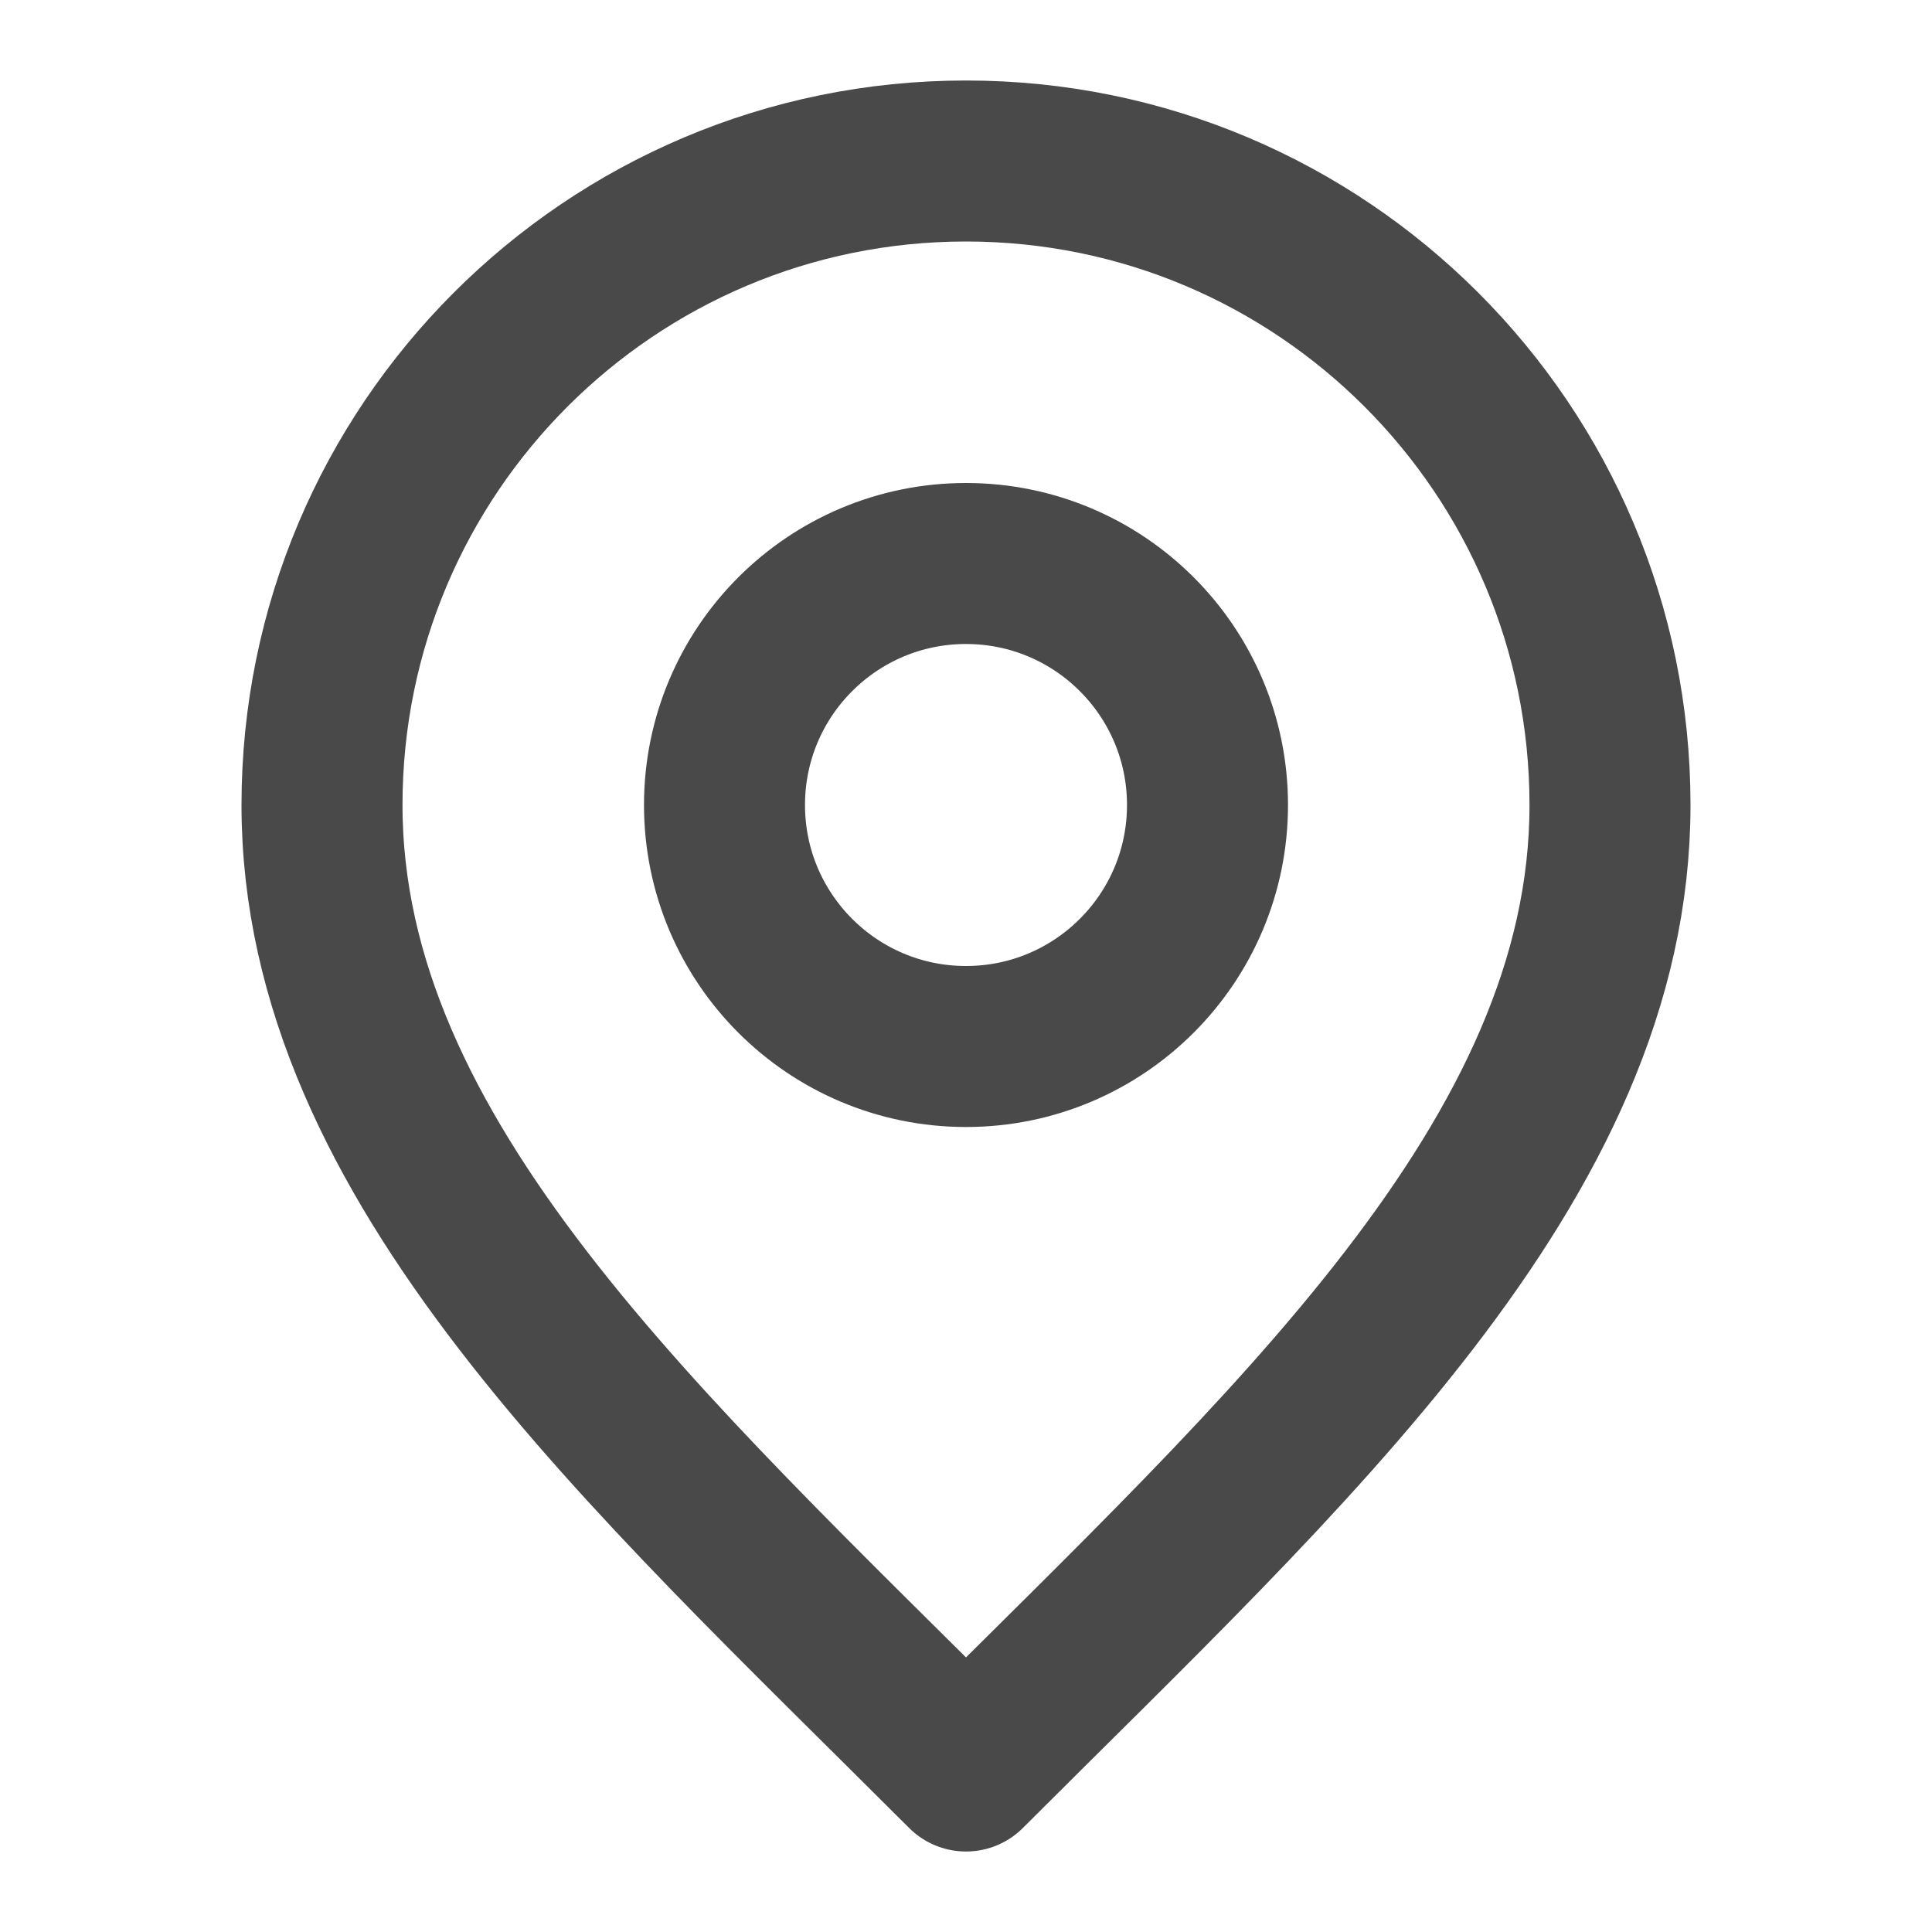
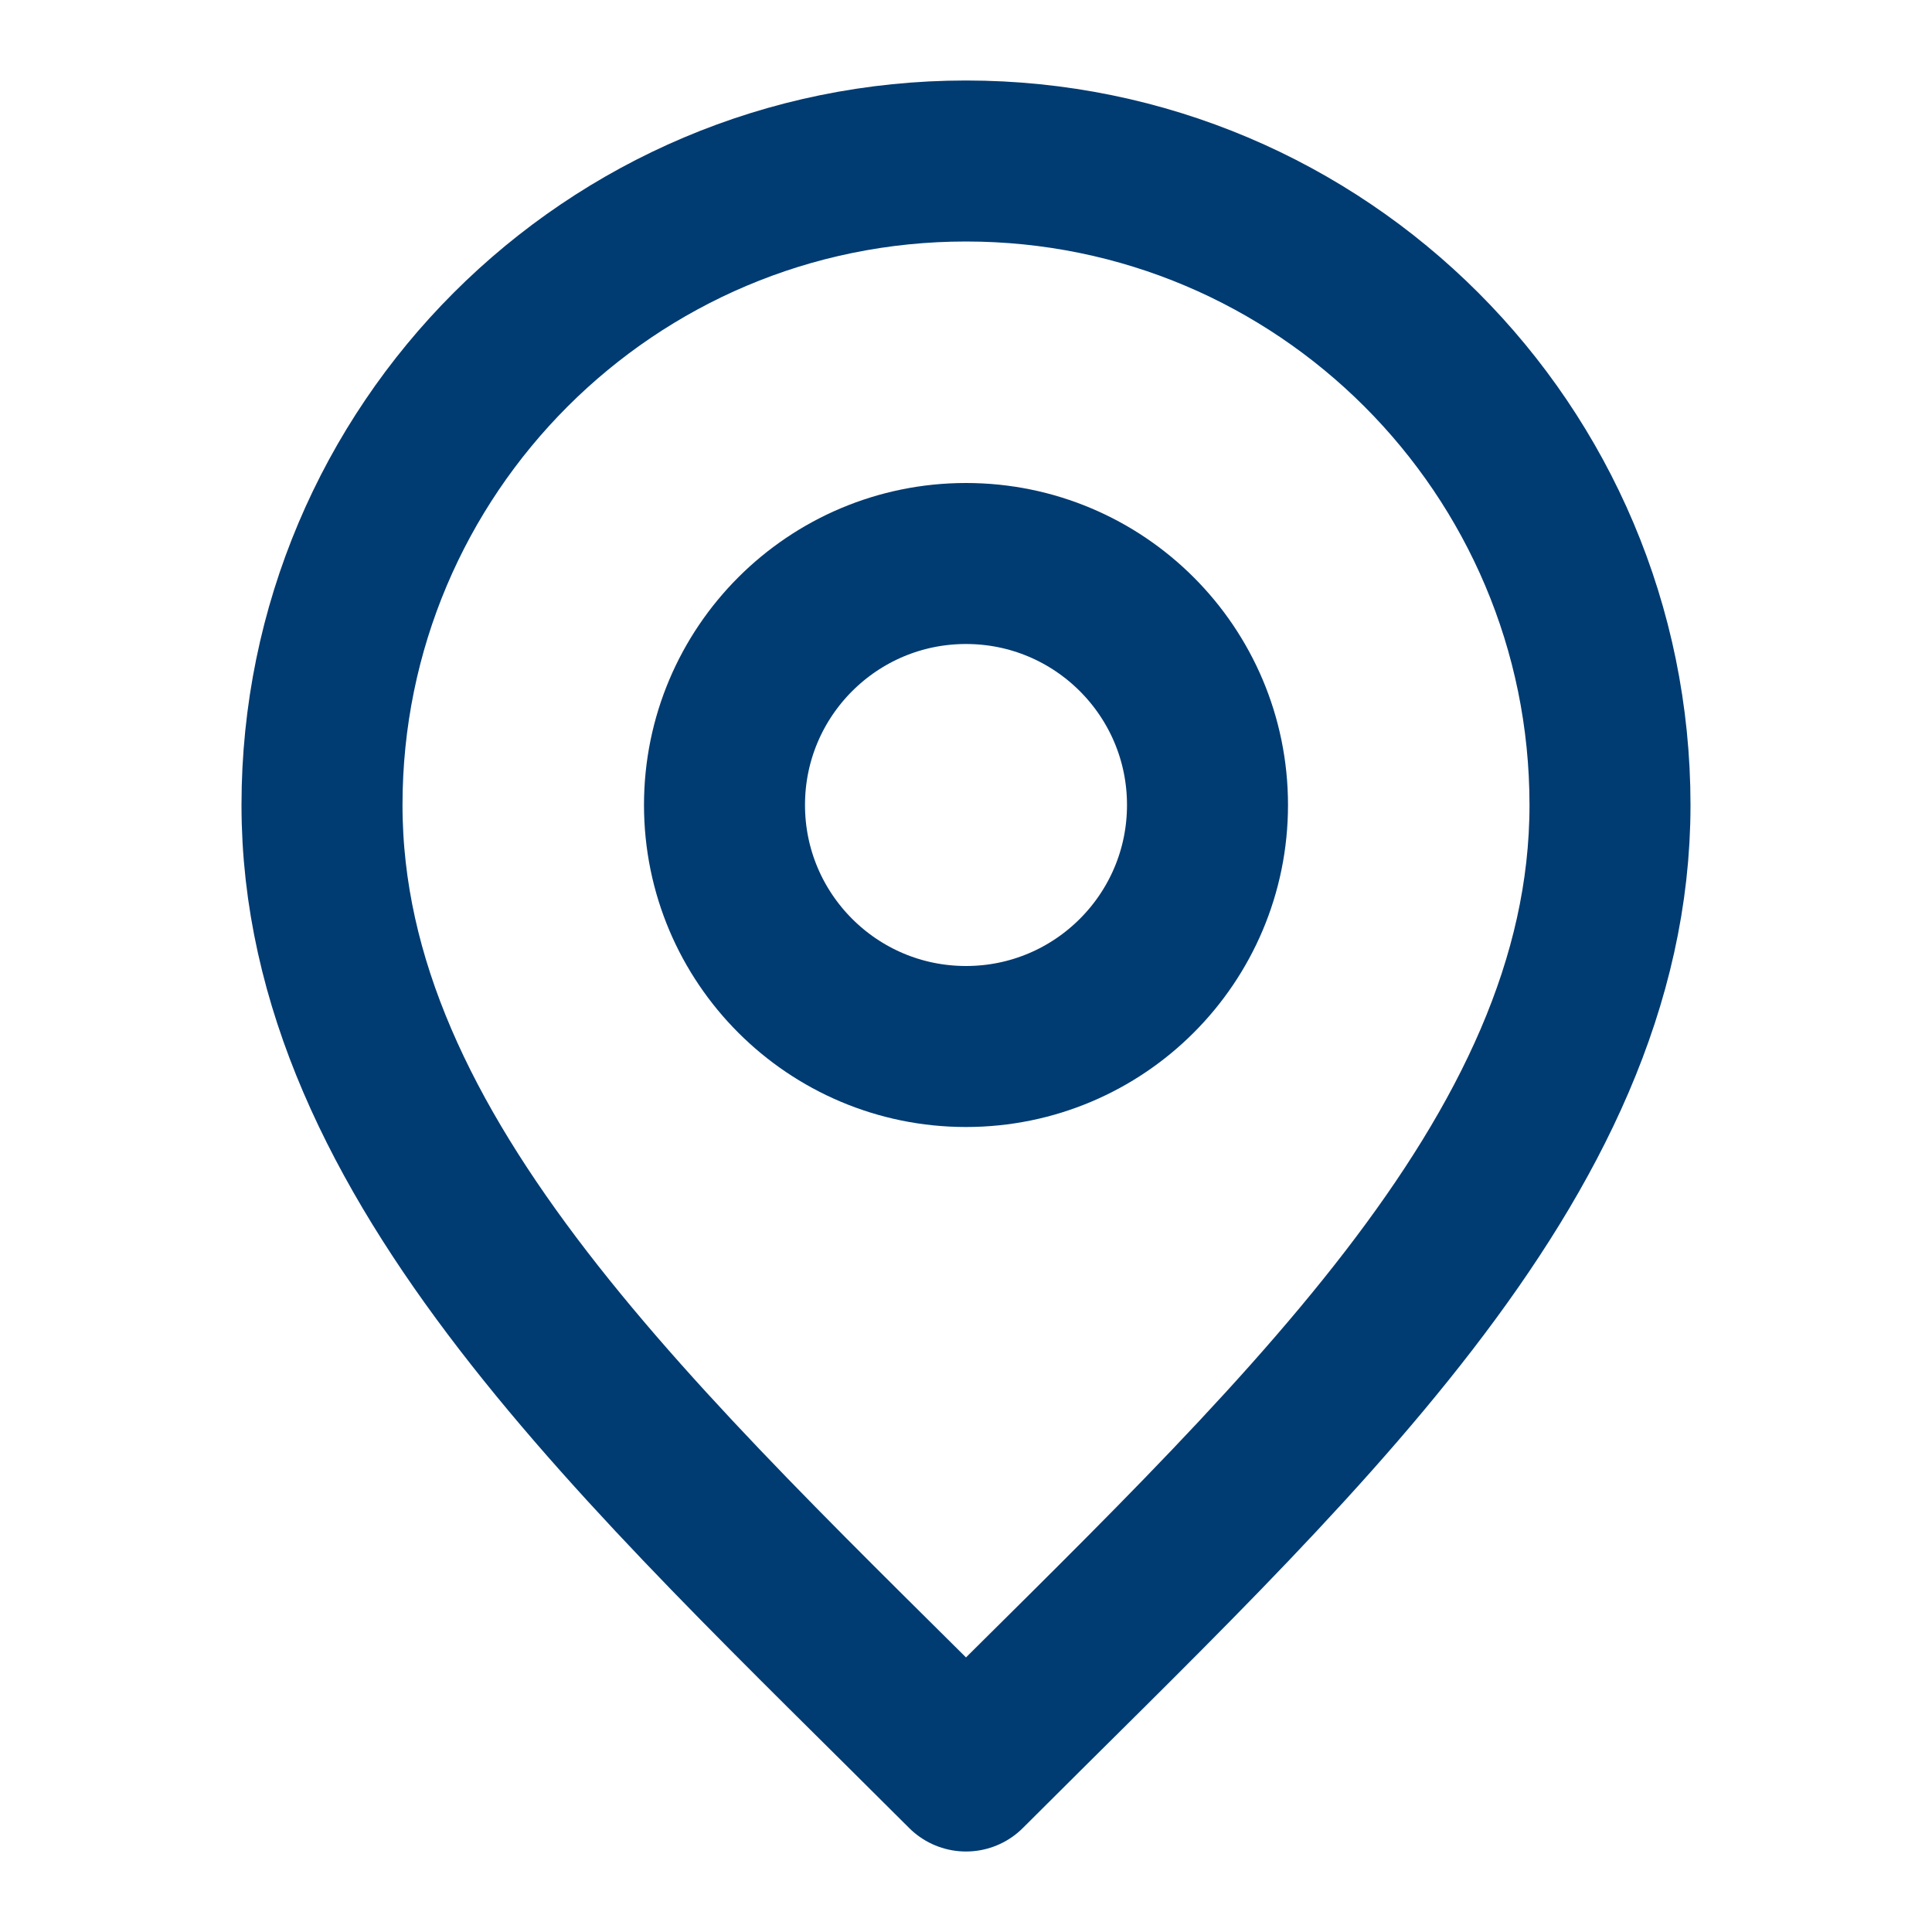
<svg xmlns="http://www.w3.org/2000/svg" width="100%" height="100%" viewBox="0 0 24 24" fill="none">
-   <path d="M12 13C13.657 13 15 11.657 15 10C15 8.343 13.657 7 12 7C10.343 7 9 8.343 9 10C9 11.657 10.343 13 12 13Z" stroke="#494949" stroke-width="2" stroke-linecap="round" stroke-linejoin="round" />
-   <path d="M12 22C16 18 20 14.418 20 10C20 5.582 16.418 2 12 2C7.582 2 4 5.582 4 10C4 14.418 8 18 12 22Z" stroke="#494949" stroke-width="2" stroke-linecap="round" stroke-linejoin="round" />
+   <path d="M12 13C13.657 13 15 11.657 15 10C15 8.343 13.657 7 12 7C10.343 7 9 8.343 9 10C9 11.657 10.343 13 12 13Z" stroke="#003B72" stroke-width="2" stroke-linecap="round" stroke-linejoin="round" />
+   <path d="M12 22C16 18 20 14.418 20 10C20 5.582 16.418 2 12 2C7.582 2 4 5.582 4 10C4 14.418 8 18 12 22Z" stroke="#003B72" stroke-width="2" stroke-linecap="round" stroke-linejoin="round" />
</svg>
